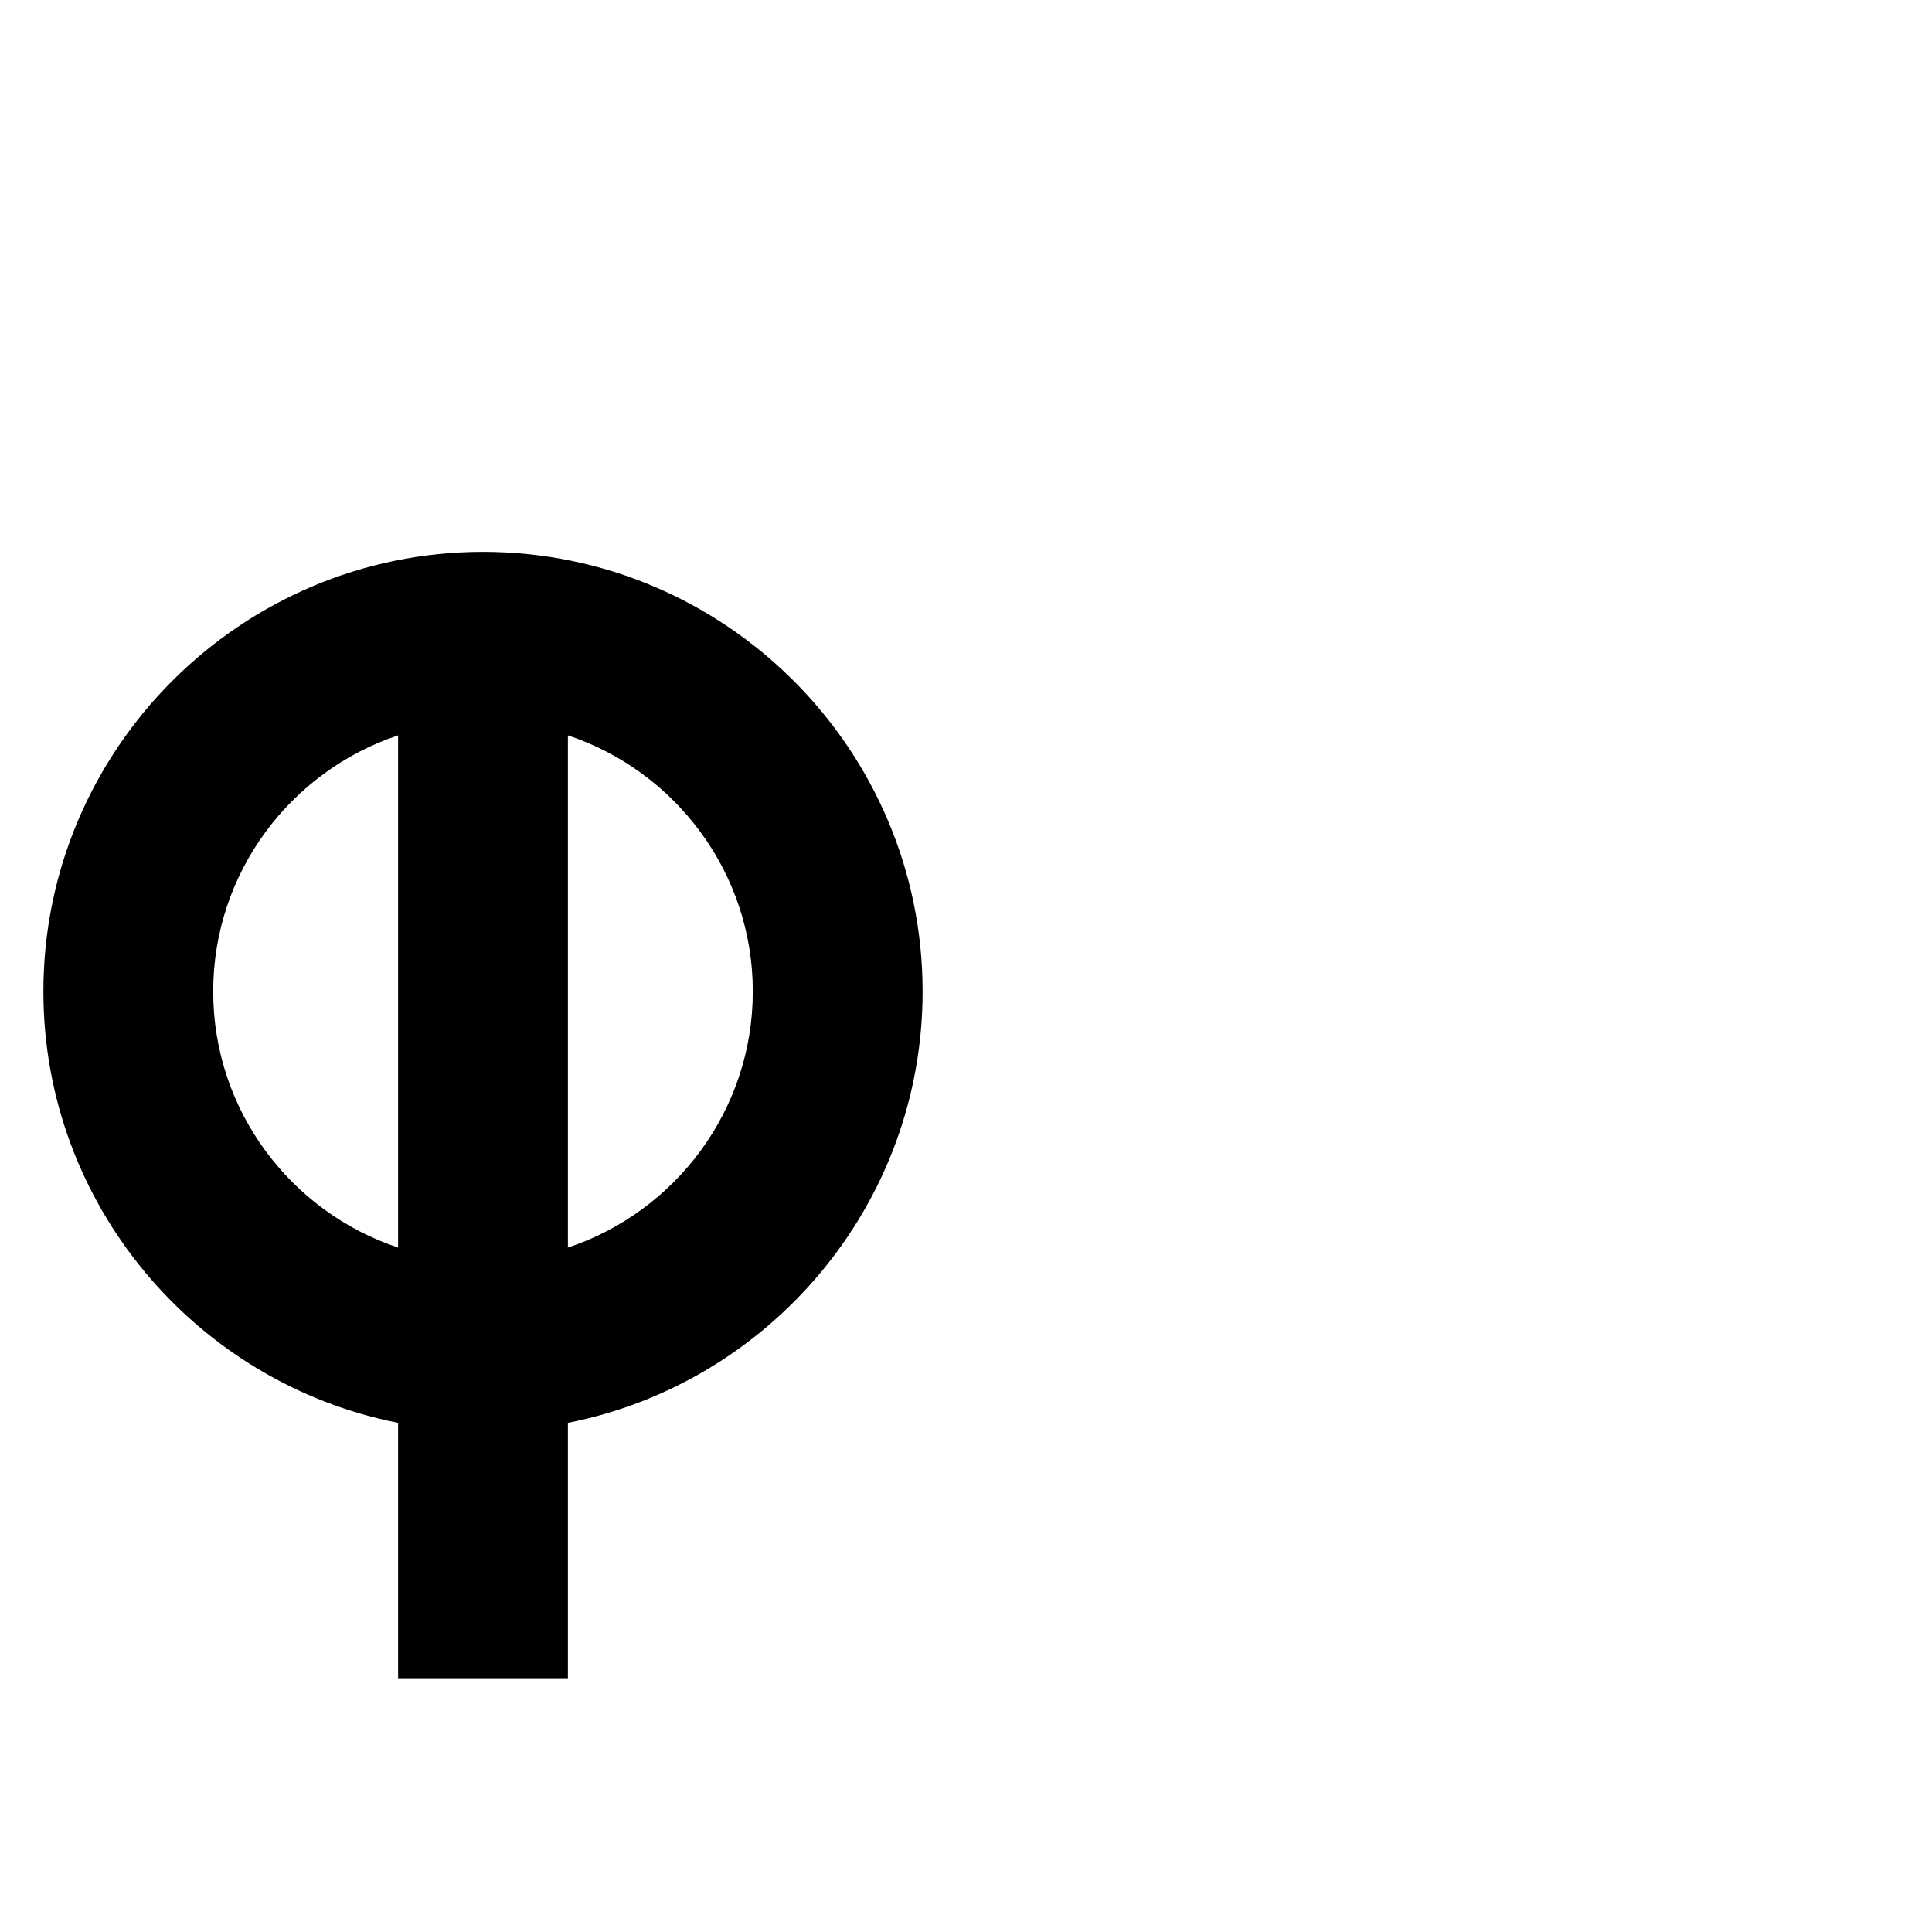
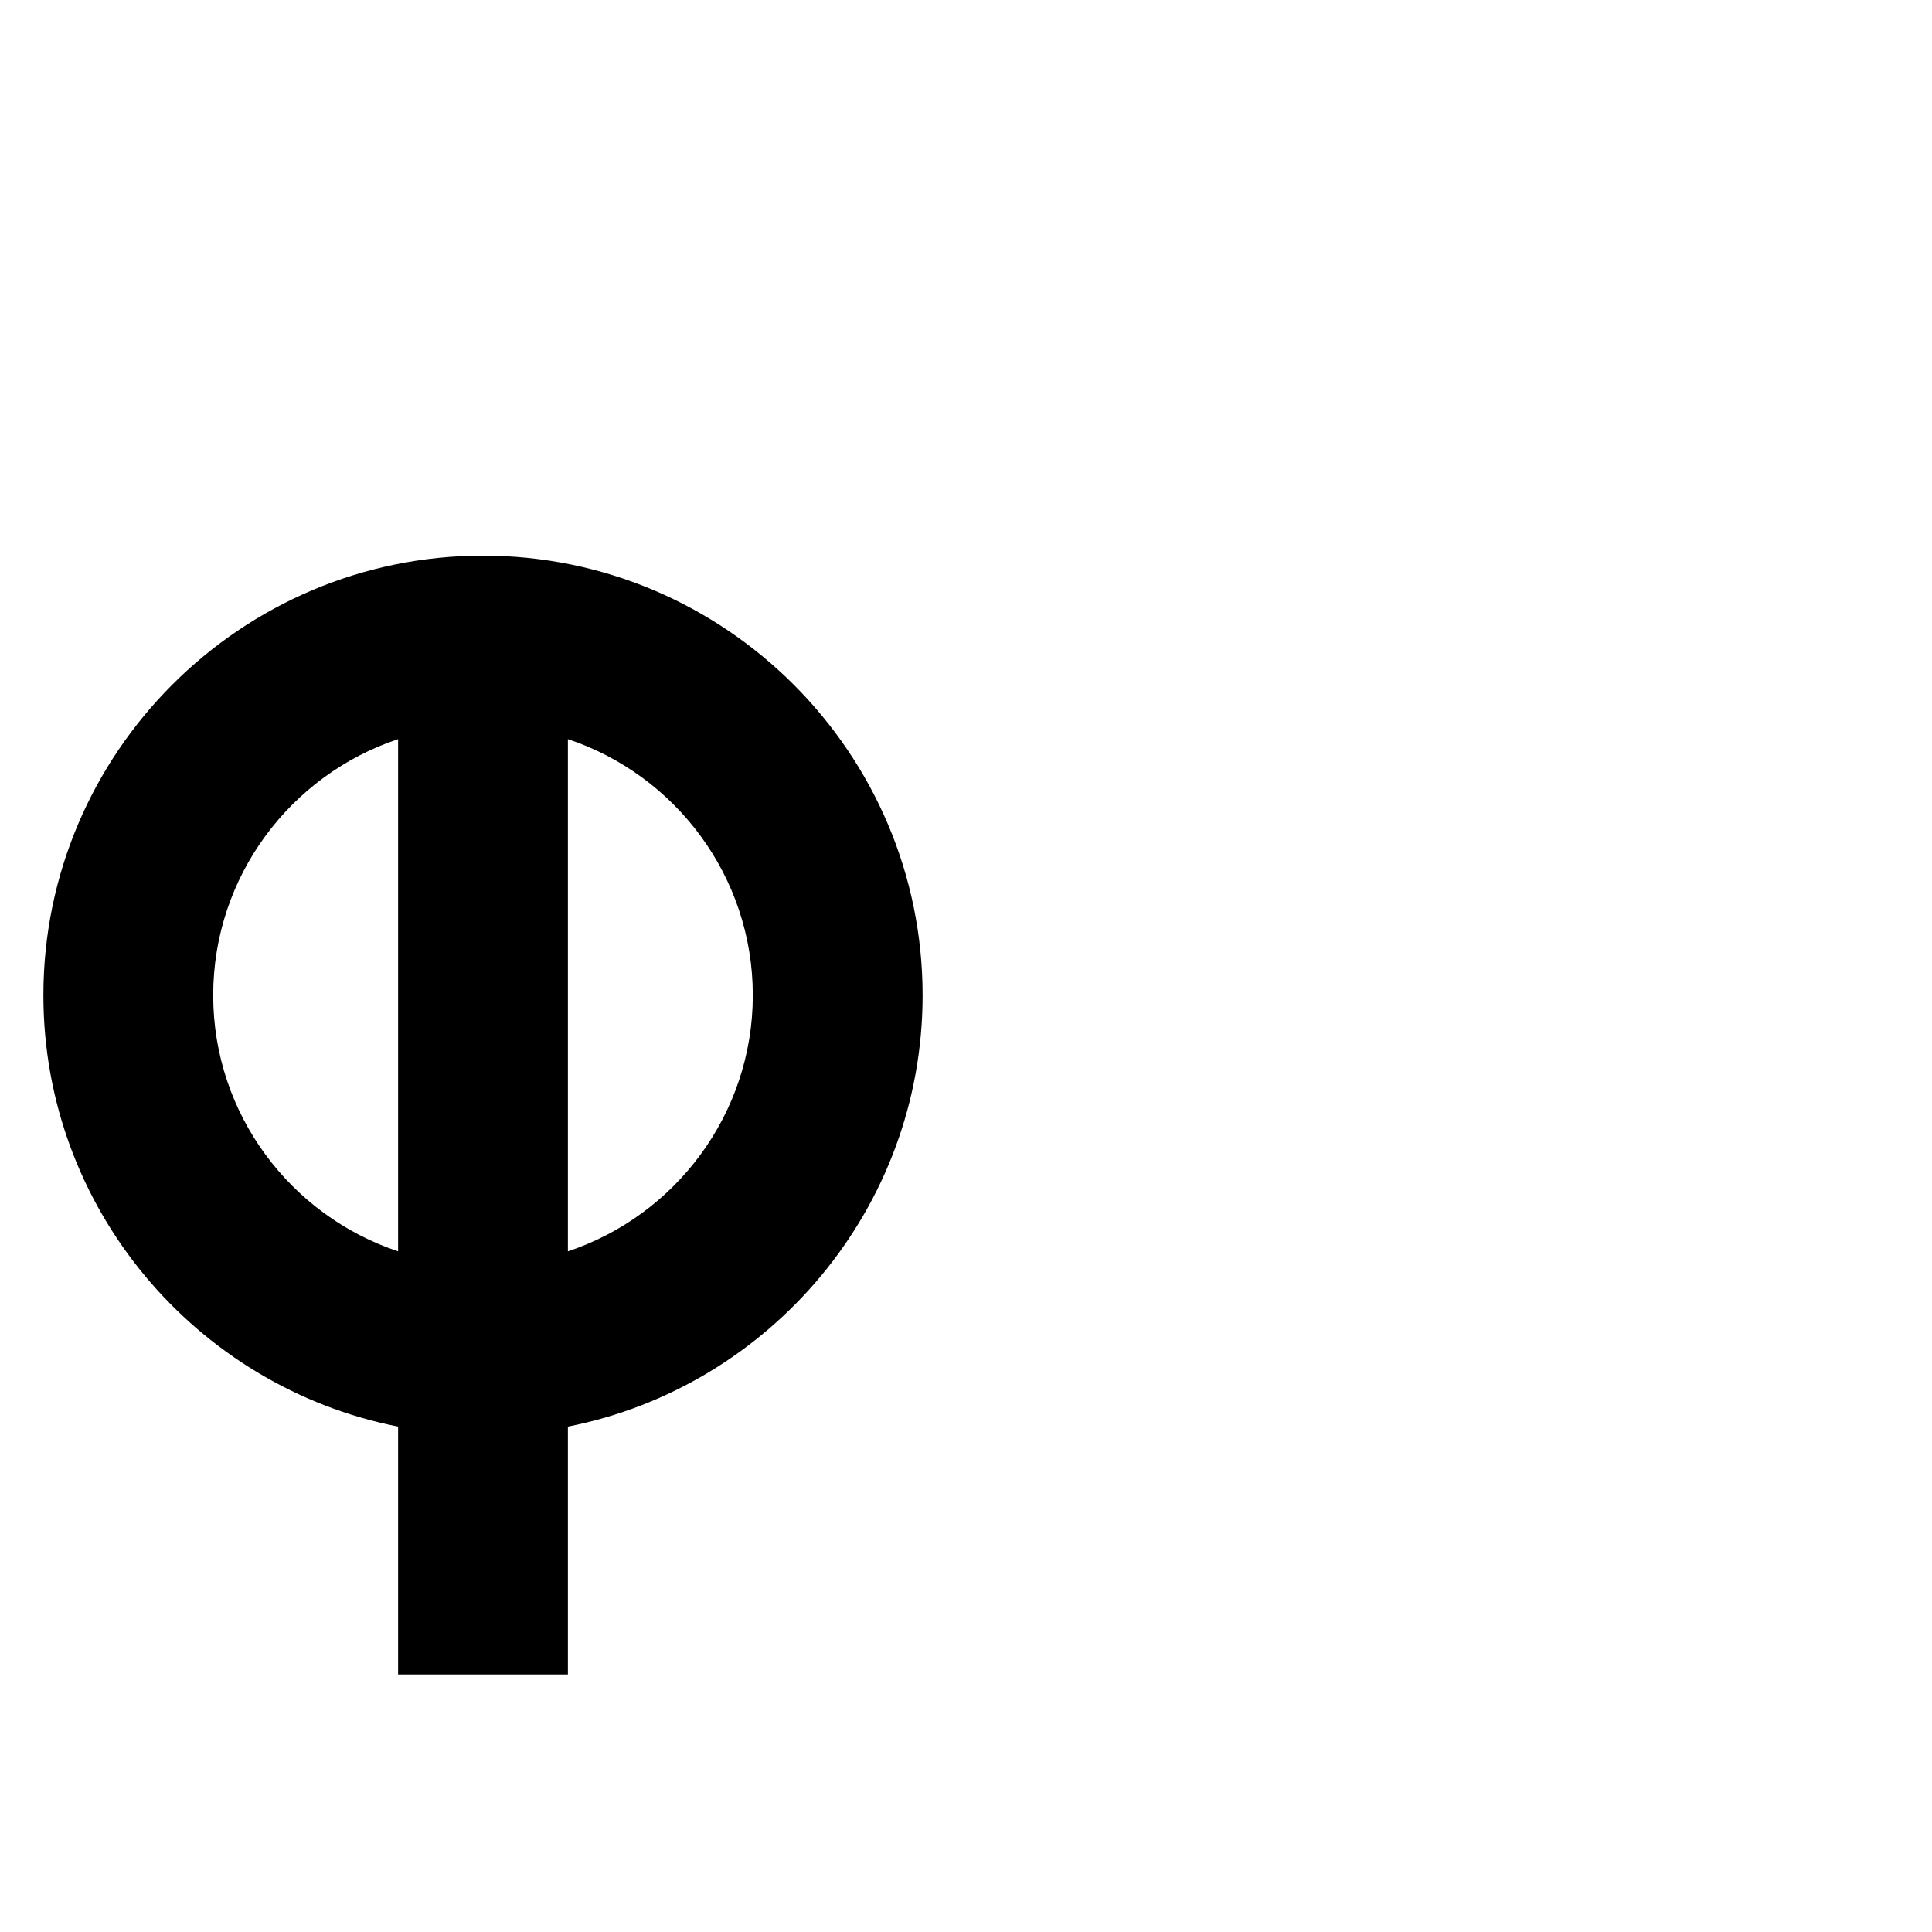
<svg xmlns="http://www.w3.org/2000/svg" width="2048" height="2048">
-   <path id="path1" fill="#000000" stroke="none" d="M 512 585 C 255.206 585 46 794.19 46 1051 C 46 1277.032 208.065 1466.174 422 1508.264 L 422 1779 L 602 1779 L 602 1508.264 C 815.945 1466.172 978 1277.019 978 1051 C 978 794.206 768.81 585 512 585 Z M 422 779.525 L 422 1322.475 C 308.301 1284.642 226 1177.188 226 1051 C 226 924.812 308.301 817.358 422 779.525 Z M 602 779.525 C 715.703 817.359 798 924.818 798 1051 C 798 1177.181 715.703 1284.641 602 1322.475 Z" />
+   <path id="path1" fill="#000000" stroke="none" d="M 512 589 C 255.206 589 46 798.19 46 1055 C 46 1281.032 208.065 1470.174 422 1512.264 L 422 1775 L 602 1775 L 602 1512.264 C 815.945 1470.172 978 1281.019 978 1055 C 978 798.206 768.81 589 512 589 Z M 422 783.525 L 422 1326.475 C 308.301 1288.642 226 1181.188 226 1055 C 226 928.812 308.301 821.358 422 783.525 Z M 602 783.525 C 715.703 821.359 798 928.818 798 1055 C 798 1181.181 715.703 1288.641 602 1326.475 Z" />
</svg>
